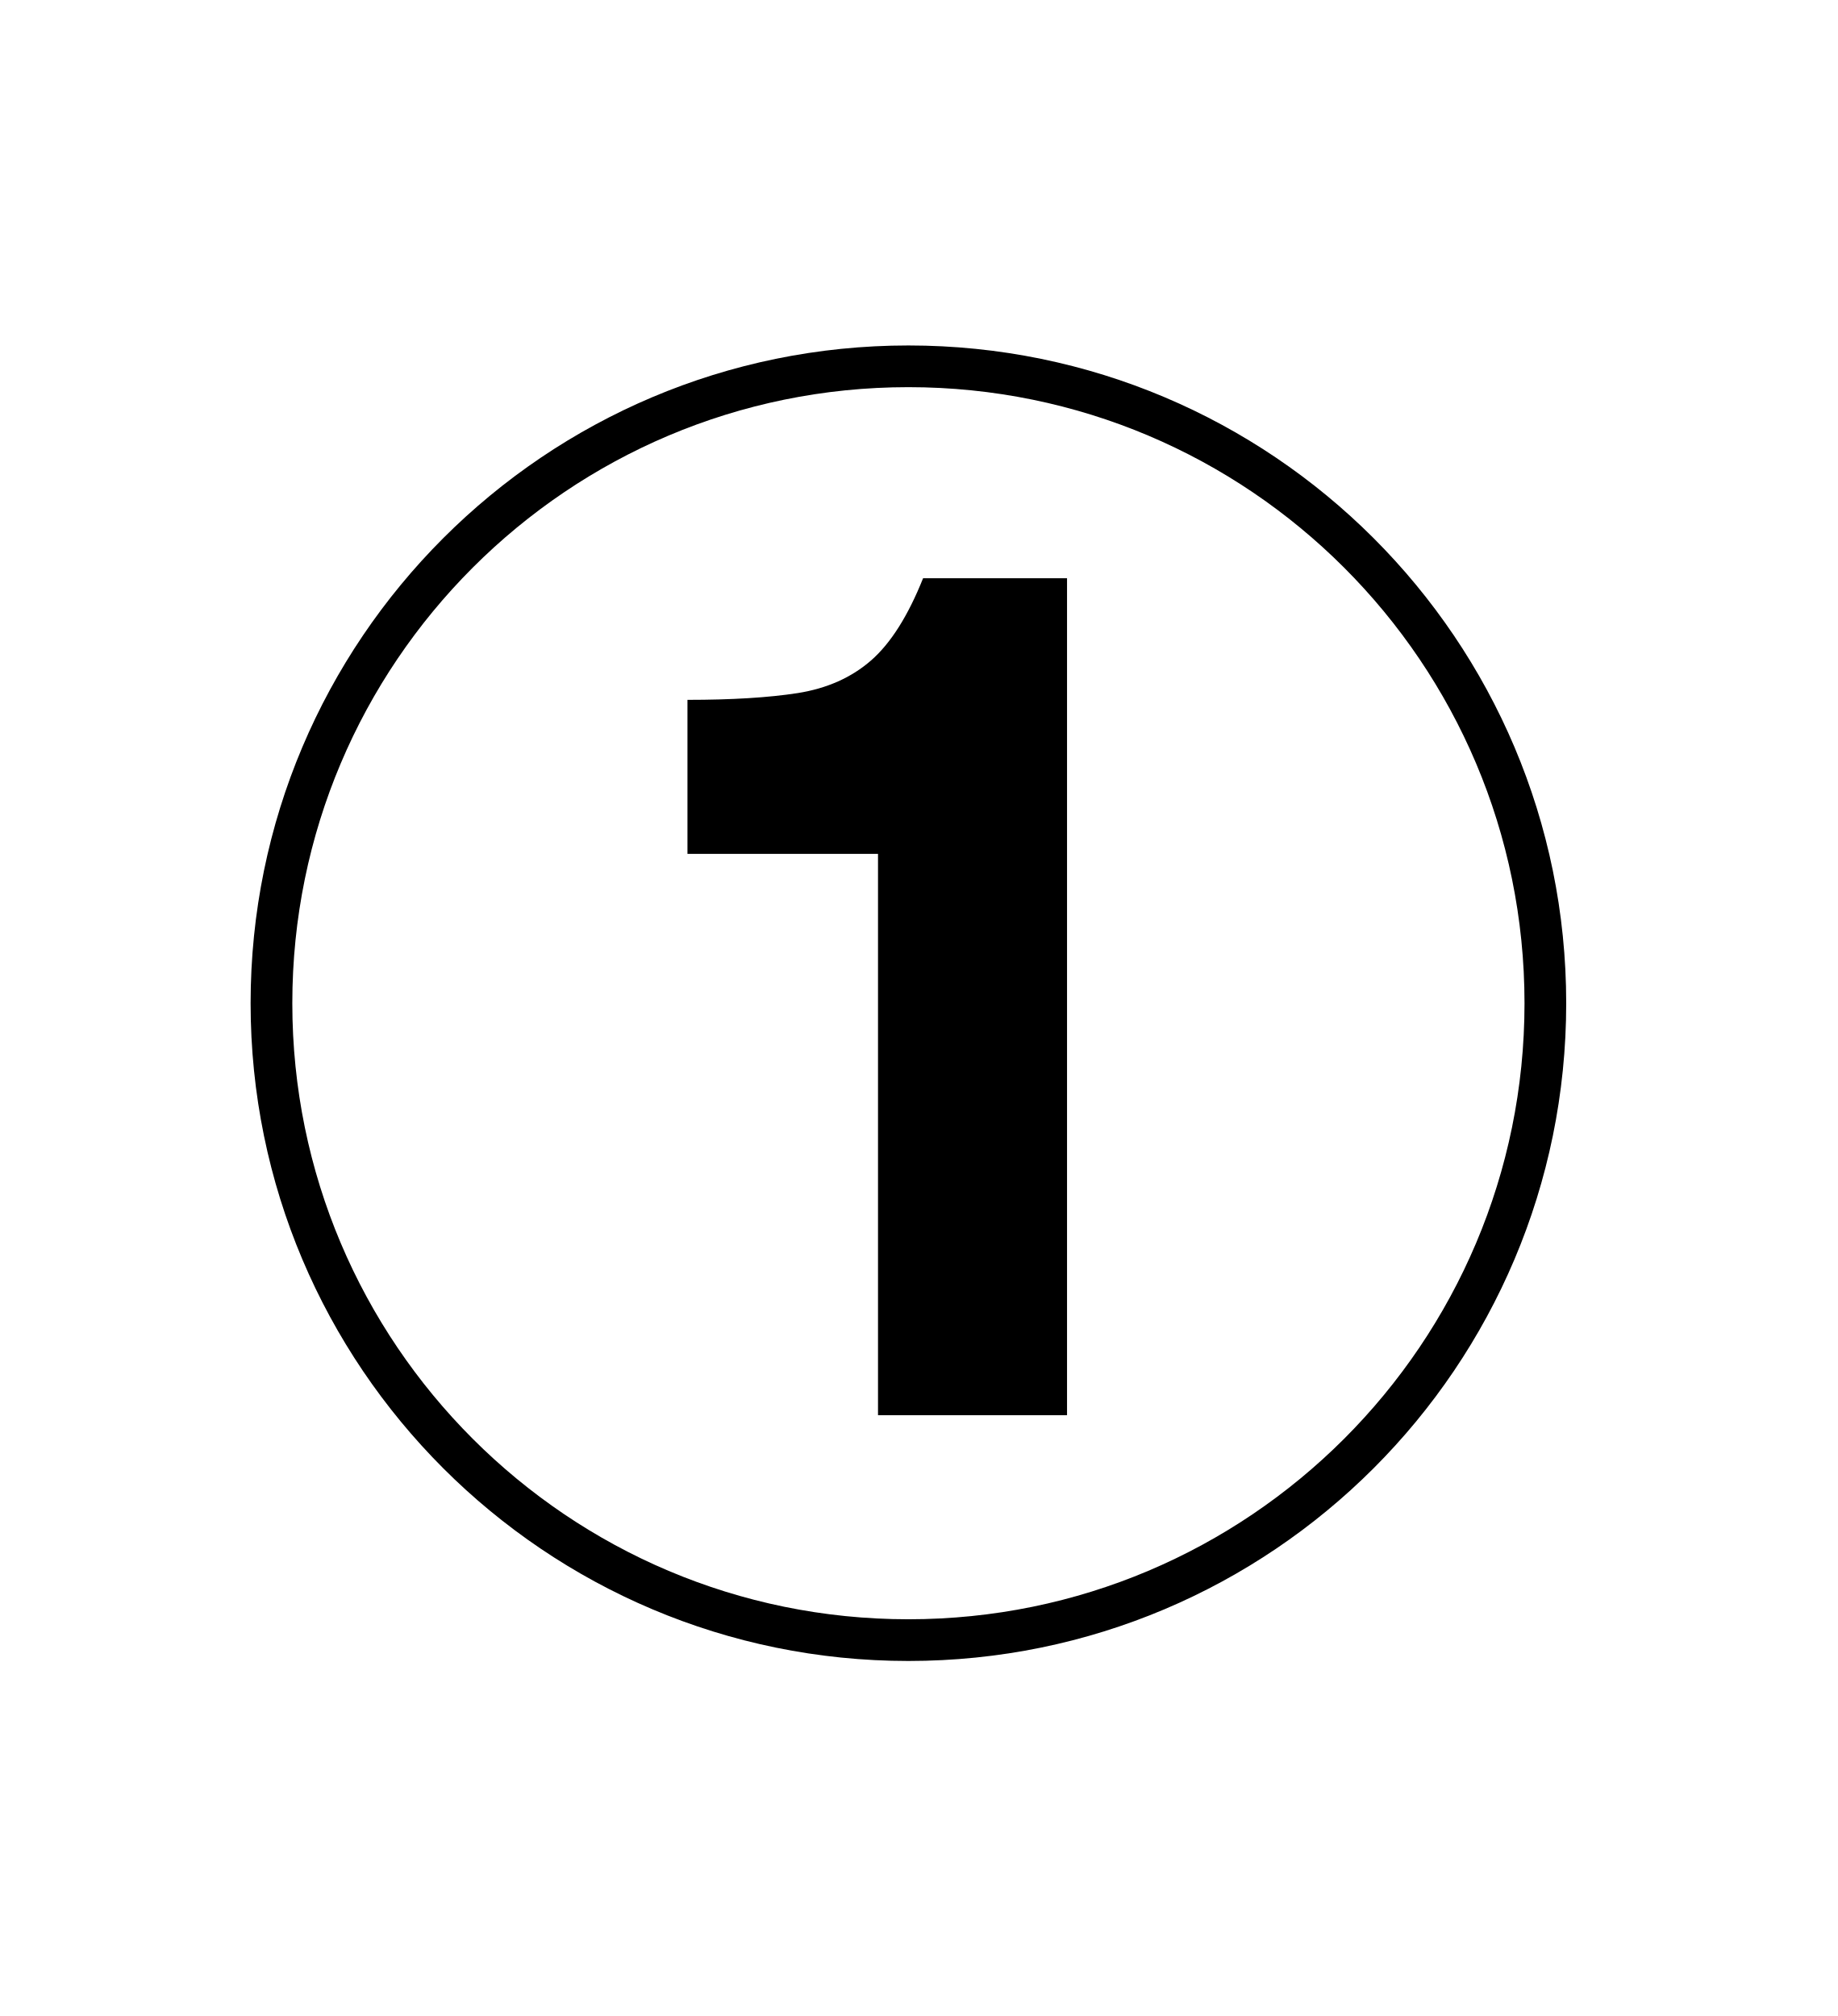
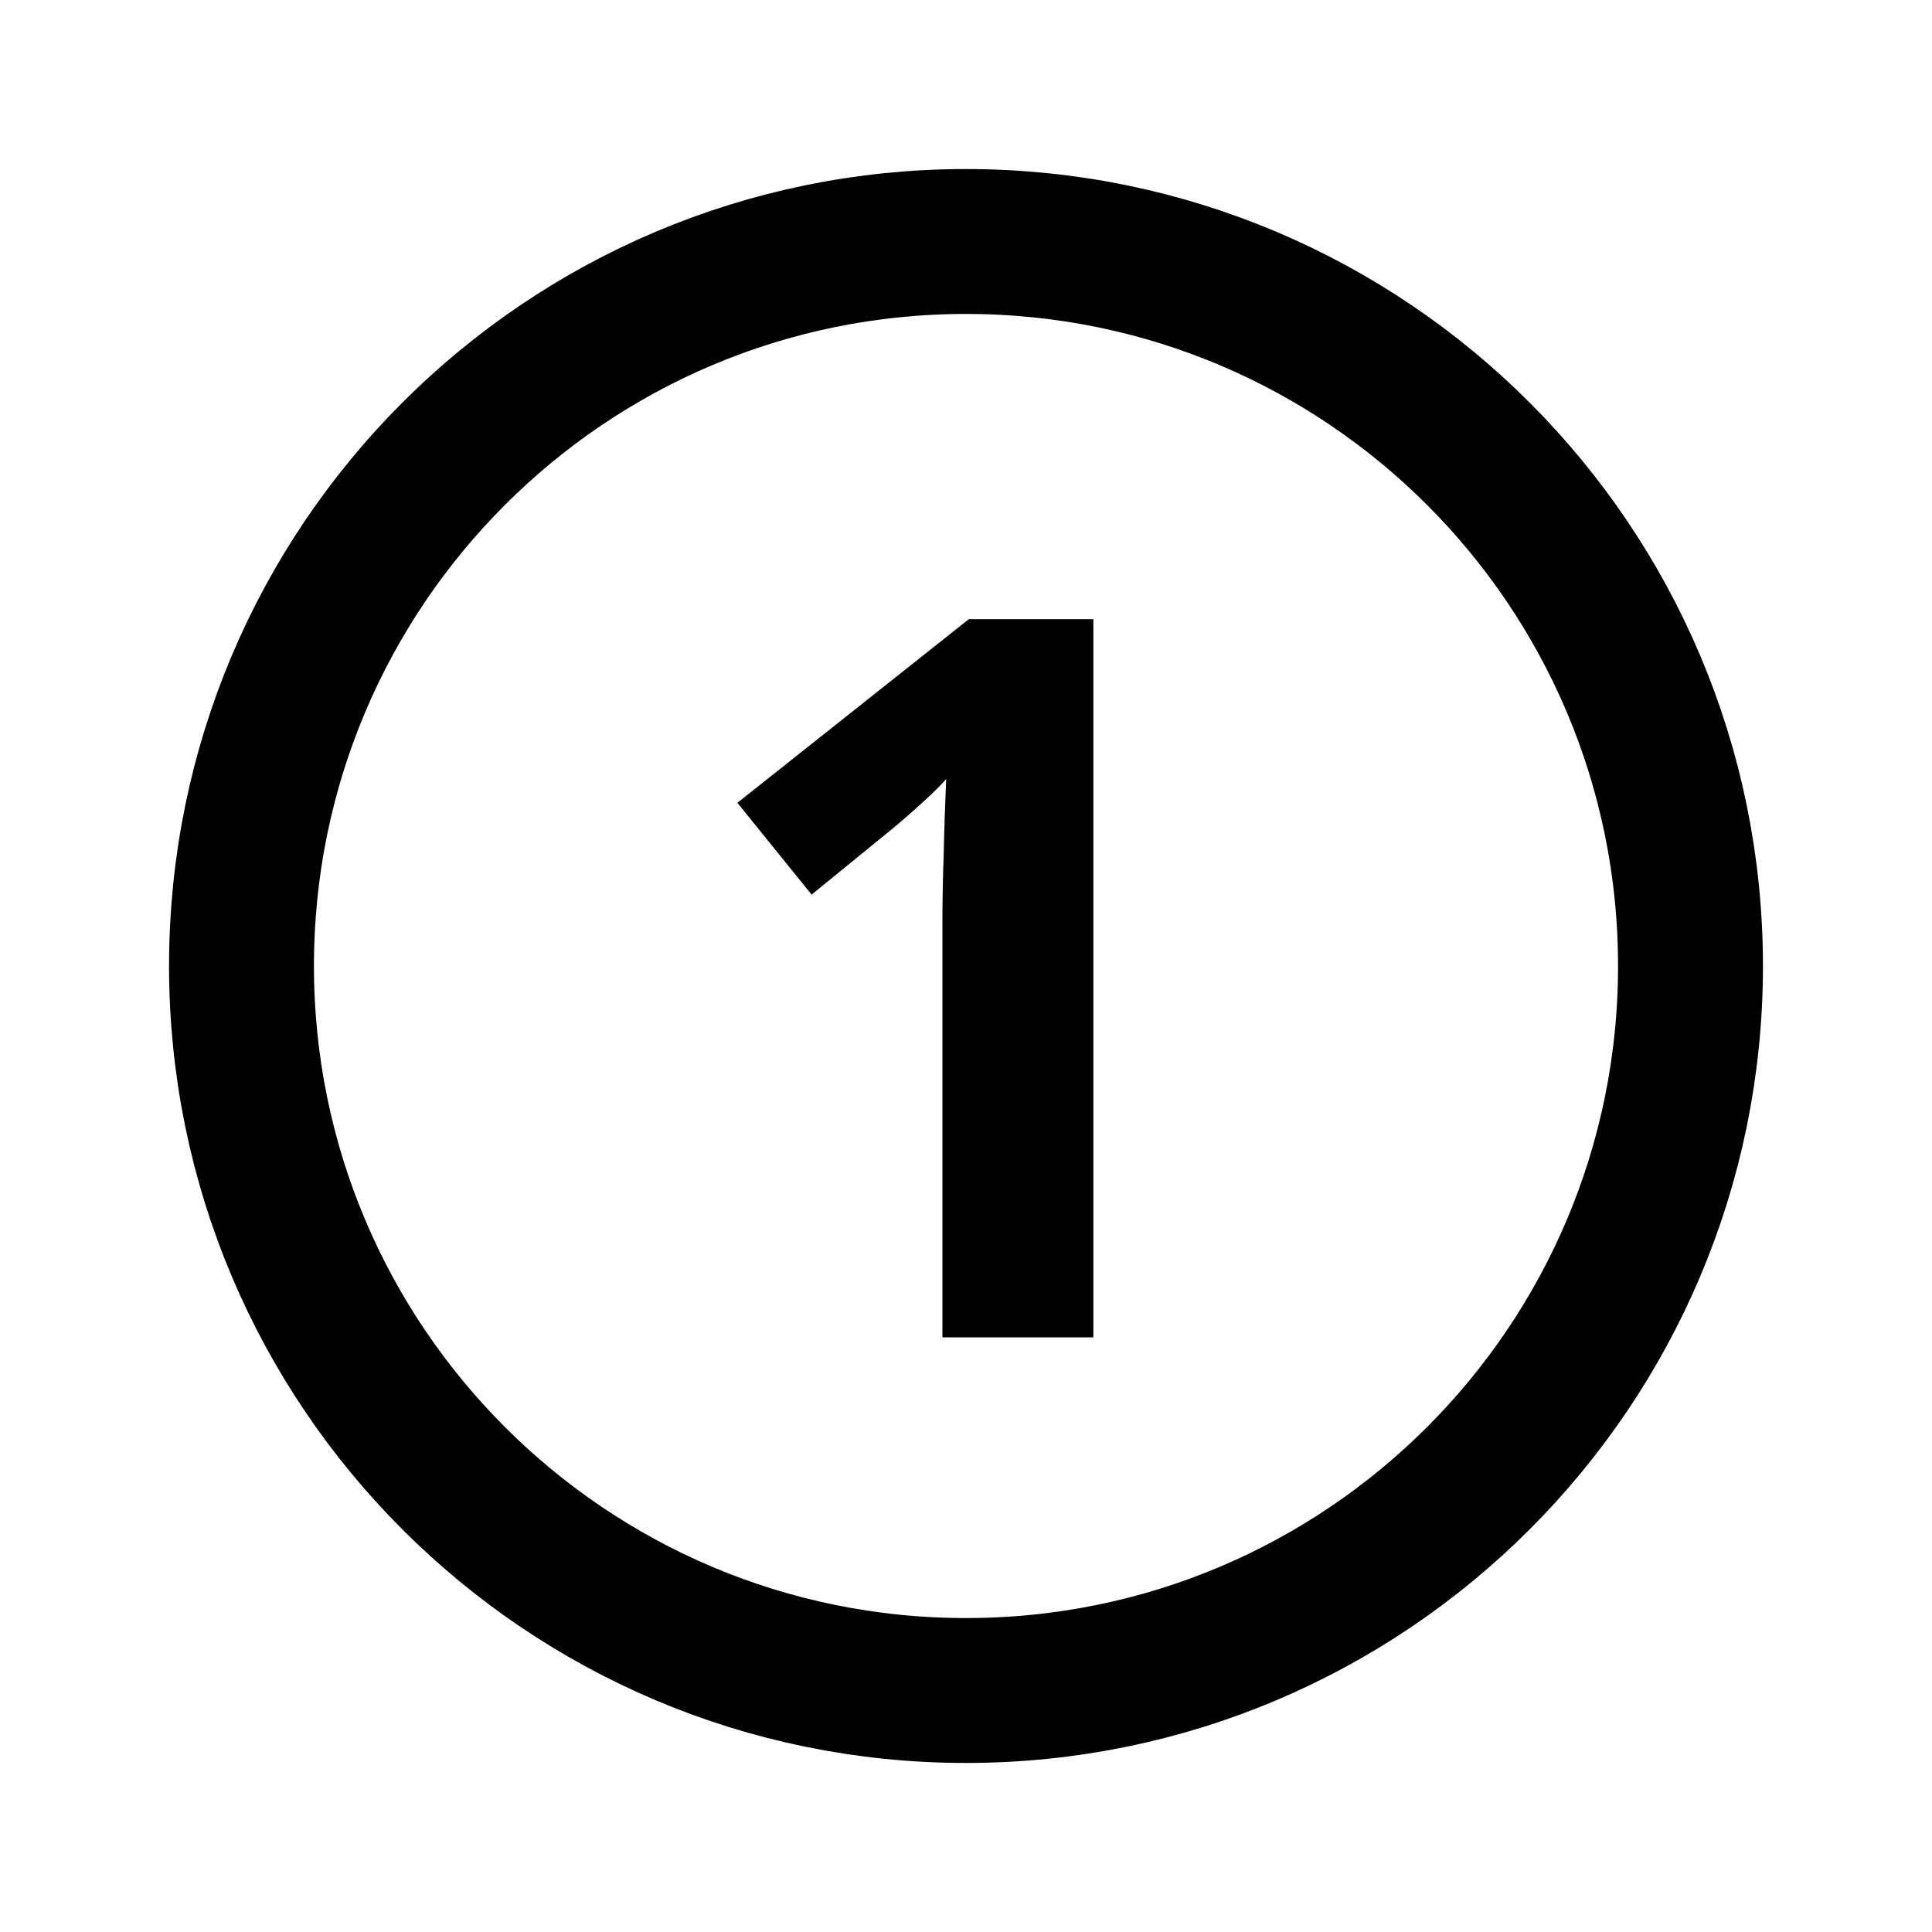
- <svg xmlns="http://www.w3.org/2000/svg" width="175" zoomAndPan="magnify" viewBox="0 0 131.25 144" height="192" preserveAspectRatio="xMidYMid meet" version="1.2">
+ <svg xmlns="http://www.w3.org/2000/svg" viewBox="0 0 24 24" width="24" height="24" role="img" aria-label="Tonic shape 1">
  <defs>
-     <clipPath id="456e80bb30">
-       <path d="M 17.898 24.676 L 111.859 24.676 L 111.859 118.641 L 17.898 118.641 Z M 17.898 24.676 " />
-     </clipPath>
-     <clipPath id="87c9148330">
-       <path d="M 64.879 24.676 C 38.934 24.676 17.898 45.711 17.898 71.66 C 17.898 97.605 38.934 118.641 64.879 118.641 C 90.828 118.641 111.859 97.605 111.859 71.66 C 111.859 45.711 90.828 24.676 64.879 24.676 Z M 64.879 24.676 " />
-     </clipPath>
+     <style>
+       @font-face {
+         font-family: "Atkinson Hyperlegible Next";
+         src: url("../../fonts/atkinsonHyperlegibleNextBold.otf") format("opentype");
+         font-style: normal;
+         font-weight: 700;
+       }
+       .ring {
+         fill: none;
+         stroke: #000;
+         stroke-width: 1.8;
+       }
+       .digit {
+         fill: #000;
+         font-family: "Atkinson Hyperlegible Next", "Atkinson Hyperlegible", system-ui, sans-serif;
+         font-weight: 700;
+         font-size: 12.5px;
+         text-anchor: middle;
+         dominant-baseline: middle;
+       }
+     </style>
  </defs>
-   <g id="d7032f28cc">
-     <g clip-rule="nonzero" clip-path="url(#456e80bb30)">
-       <g clip-rule="nonzero" clip-path="url(#87c9148330)">
-         <path style="fill:none;stroke-width:8;stroke-linecap:butt;stroke-linejoin:miter;stroke:#000000;stroke-opacity:1;stroke-miterlimit:4;" d="M 63.093 -0.002 C 28.25 -0.002 0.001 28.247 0.001 63.096 C 0.001 97.939 28.25 126.188 63.093 126.188 C 97.942 126.188 126.186 97.939 126.186 63.096 C 126.186 28.247 97.942 -0.002 63.093 -0.002 Z M 63.093 -0.002 " transform="matrix(0.744631,0,0,0.744631,17.89773,24.67729)" />
-       </g>
-     </g>
-     <g style="fill:#000000;fill-opacity:1;">
-       <g transform="translate(44.89579, 101.0838)">
-         <path style="stroke:none" d="M 17.812 0 L 17.812 -40.094 L 4.203 -40.094 L 4.203 -51.094 C 7.367 -51.094 9.992 -51.254 12.078 -51.578 C 14.172 -51.91 15.914 -52.688 17.312 -53.906 C 18.719 -55.133 19.957 -57.094 21.031 -59.781 L 31.312 -59.781 L 31.312 0 Z M 17.812 0 " />
-       </g>
-     </g>
-   </g>
+   <circle class="ring" cx="12" cy="12" r="9" />
+   <text class="digit" x="12" y="12.2">1</text>
</svg>
